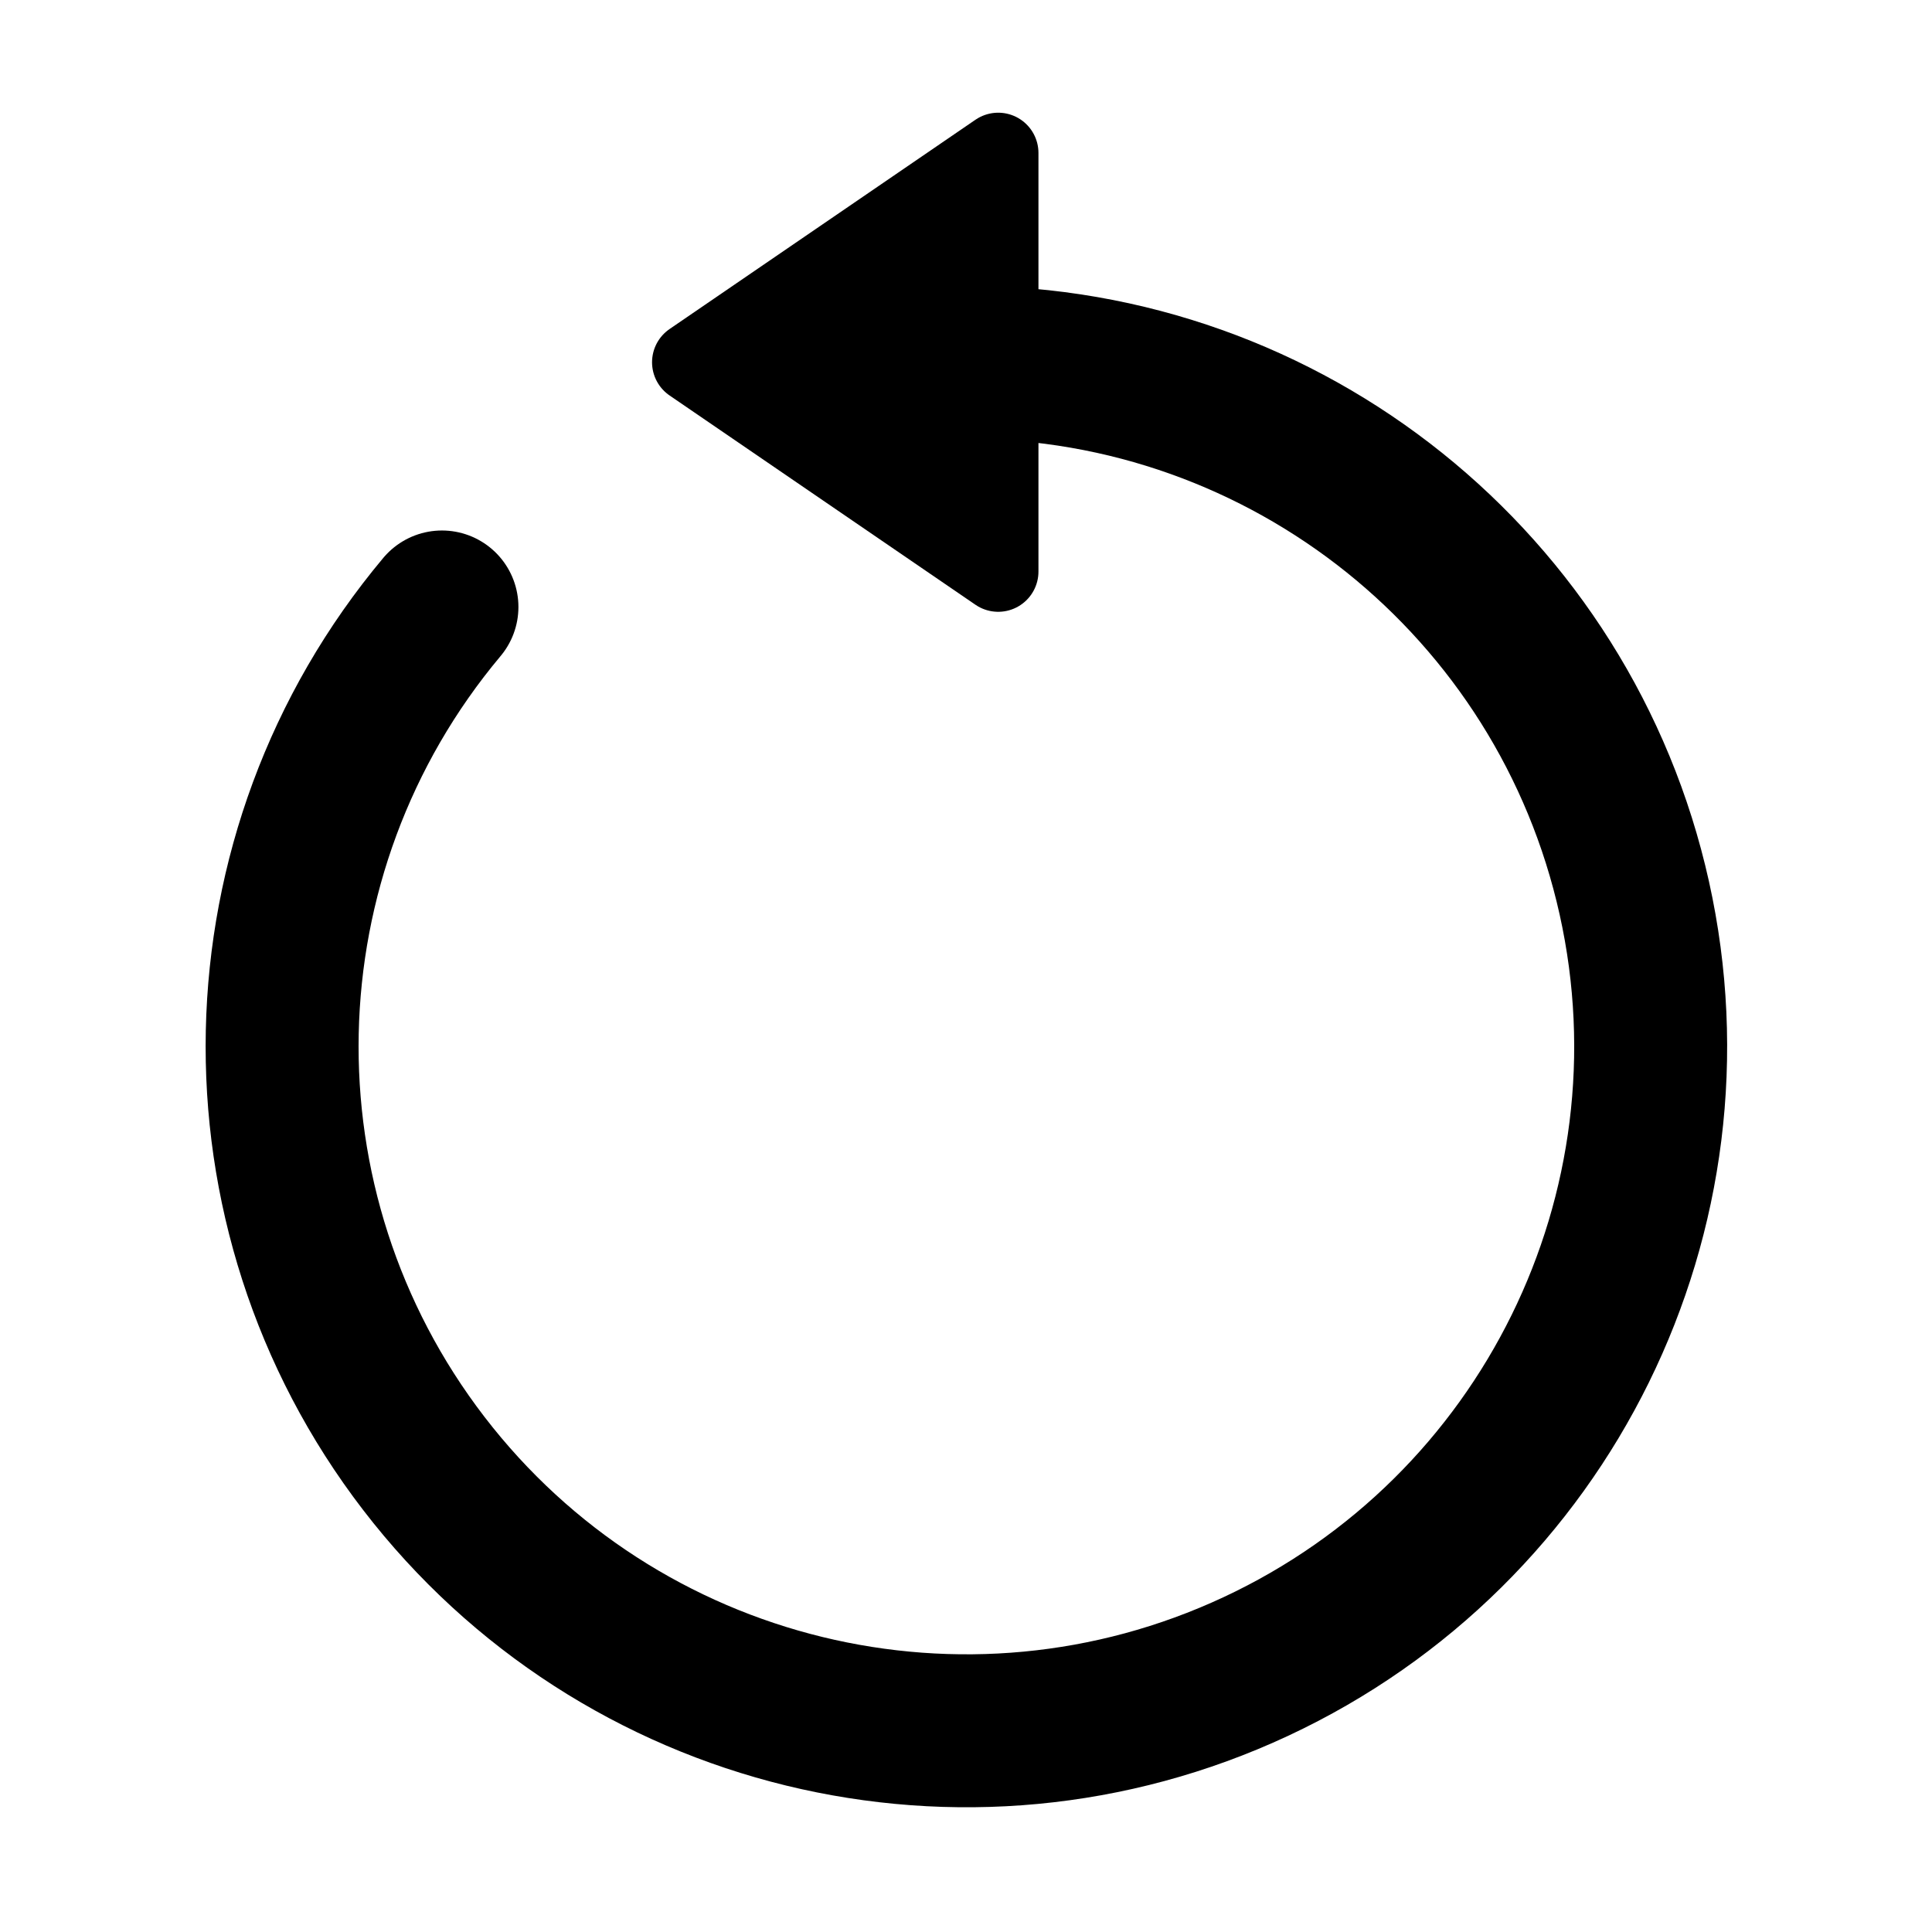
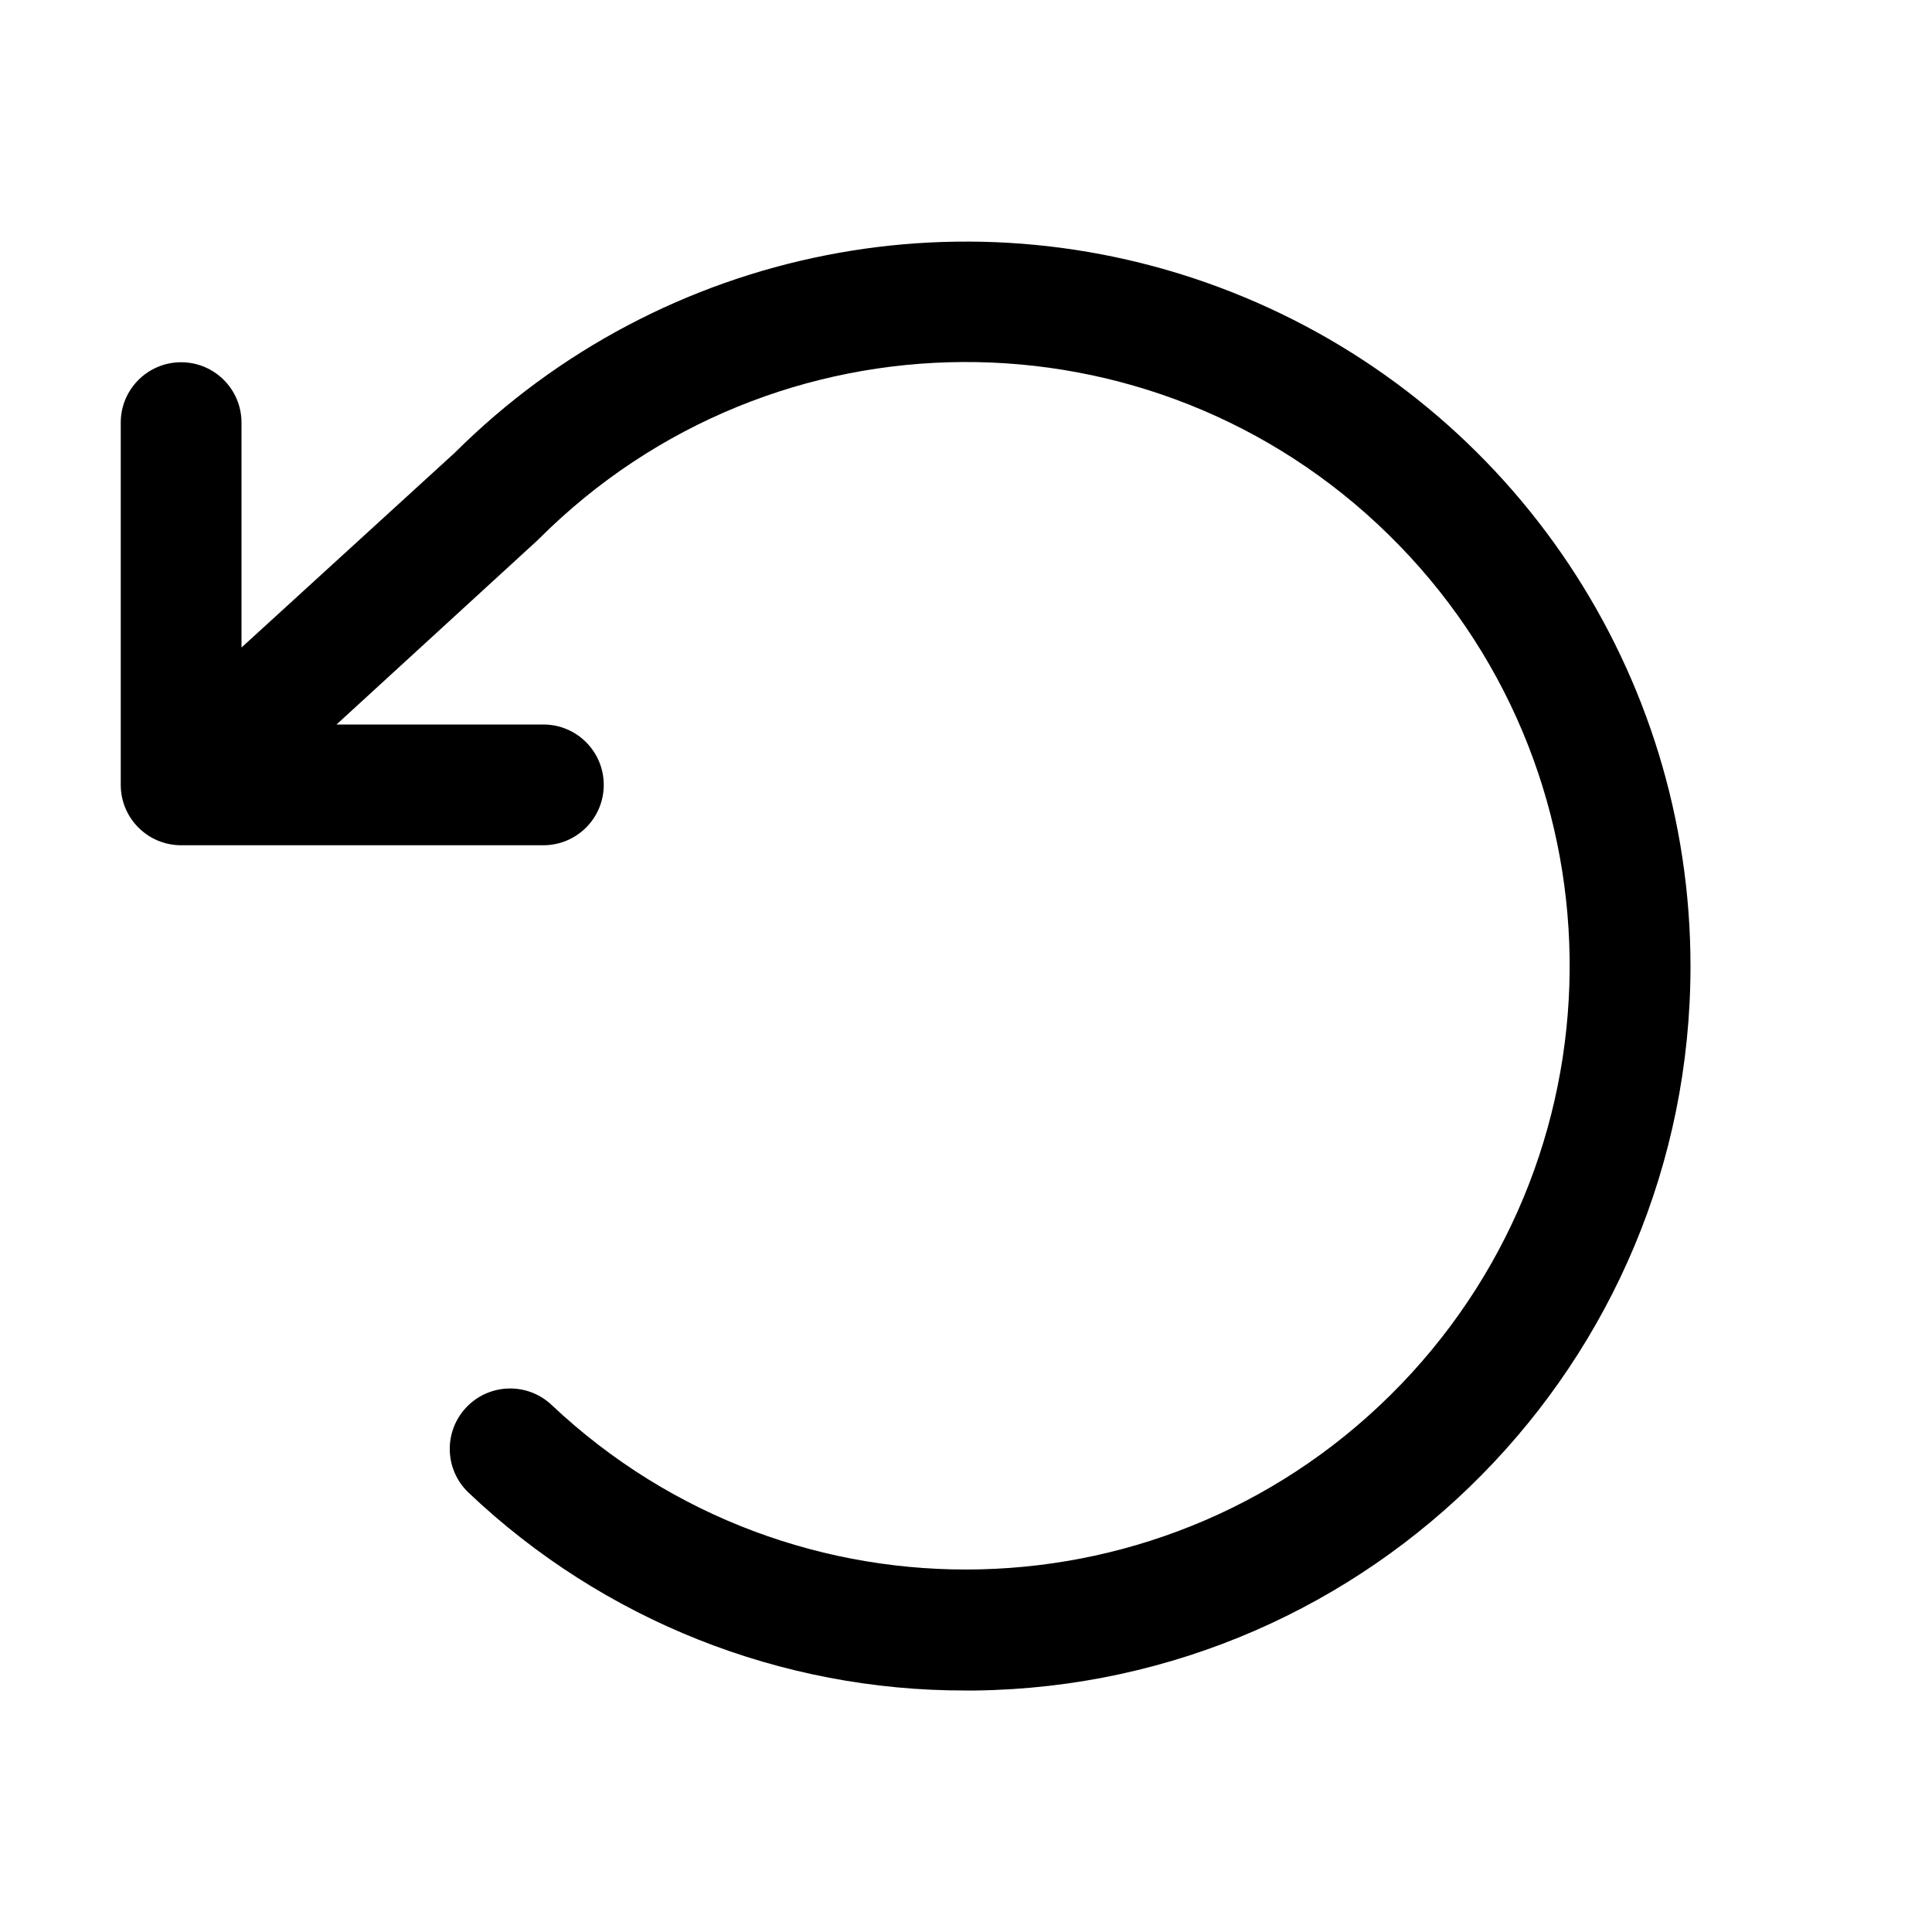
- <svg xmlns="http://www.w3.org/2000/svg" viewBox="0 0 24 24" fill="none" stroke="currentColor" stroke-linecap="round" stroke-linejoin="round" stroke-width="1.9" data-zahl="12 13.2 7.4">
-   <path d="M12 4.5 A8.5 8.5 0 1 1 5.49 7.54" />
-   <path d="M8.6 4.5 L12.4 1.9 V7.1 Z" fill="currentColor" stroke-width="1" />
+ <svg xmlns="http://www.w3.org/2000/svg" viewBox="0 0 256 256" fill="currentColor" data-zahl="128 140.8 78.9">
+   <path d="M 224 128 a 96 96 0 0 1 -94.71 96 H 128 A 95.38 95.38 0 0 1 62.1 197.8 a 8 8 0 0 1 11 -11.63 A 80 80 0 1 0 71.43 71.39 a 3.07 3.07 0 0 1 -0.26 0.25 L 44.59 96 H 72 a 8 8 0 0 1 0 16 H 24 a 8 8 0 0 1 -8 -8 V 56 a 8 8 0 0 1 16 0 V 85.8 L 60.25 60 A 96 96 0 0 1 224 128 Z" />
</svg>
